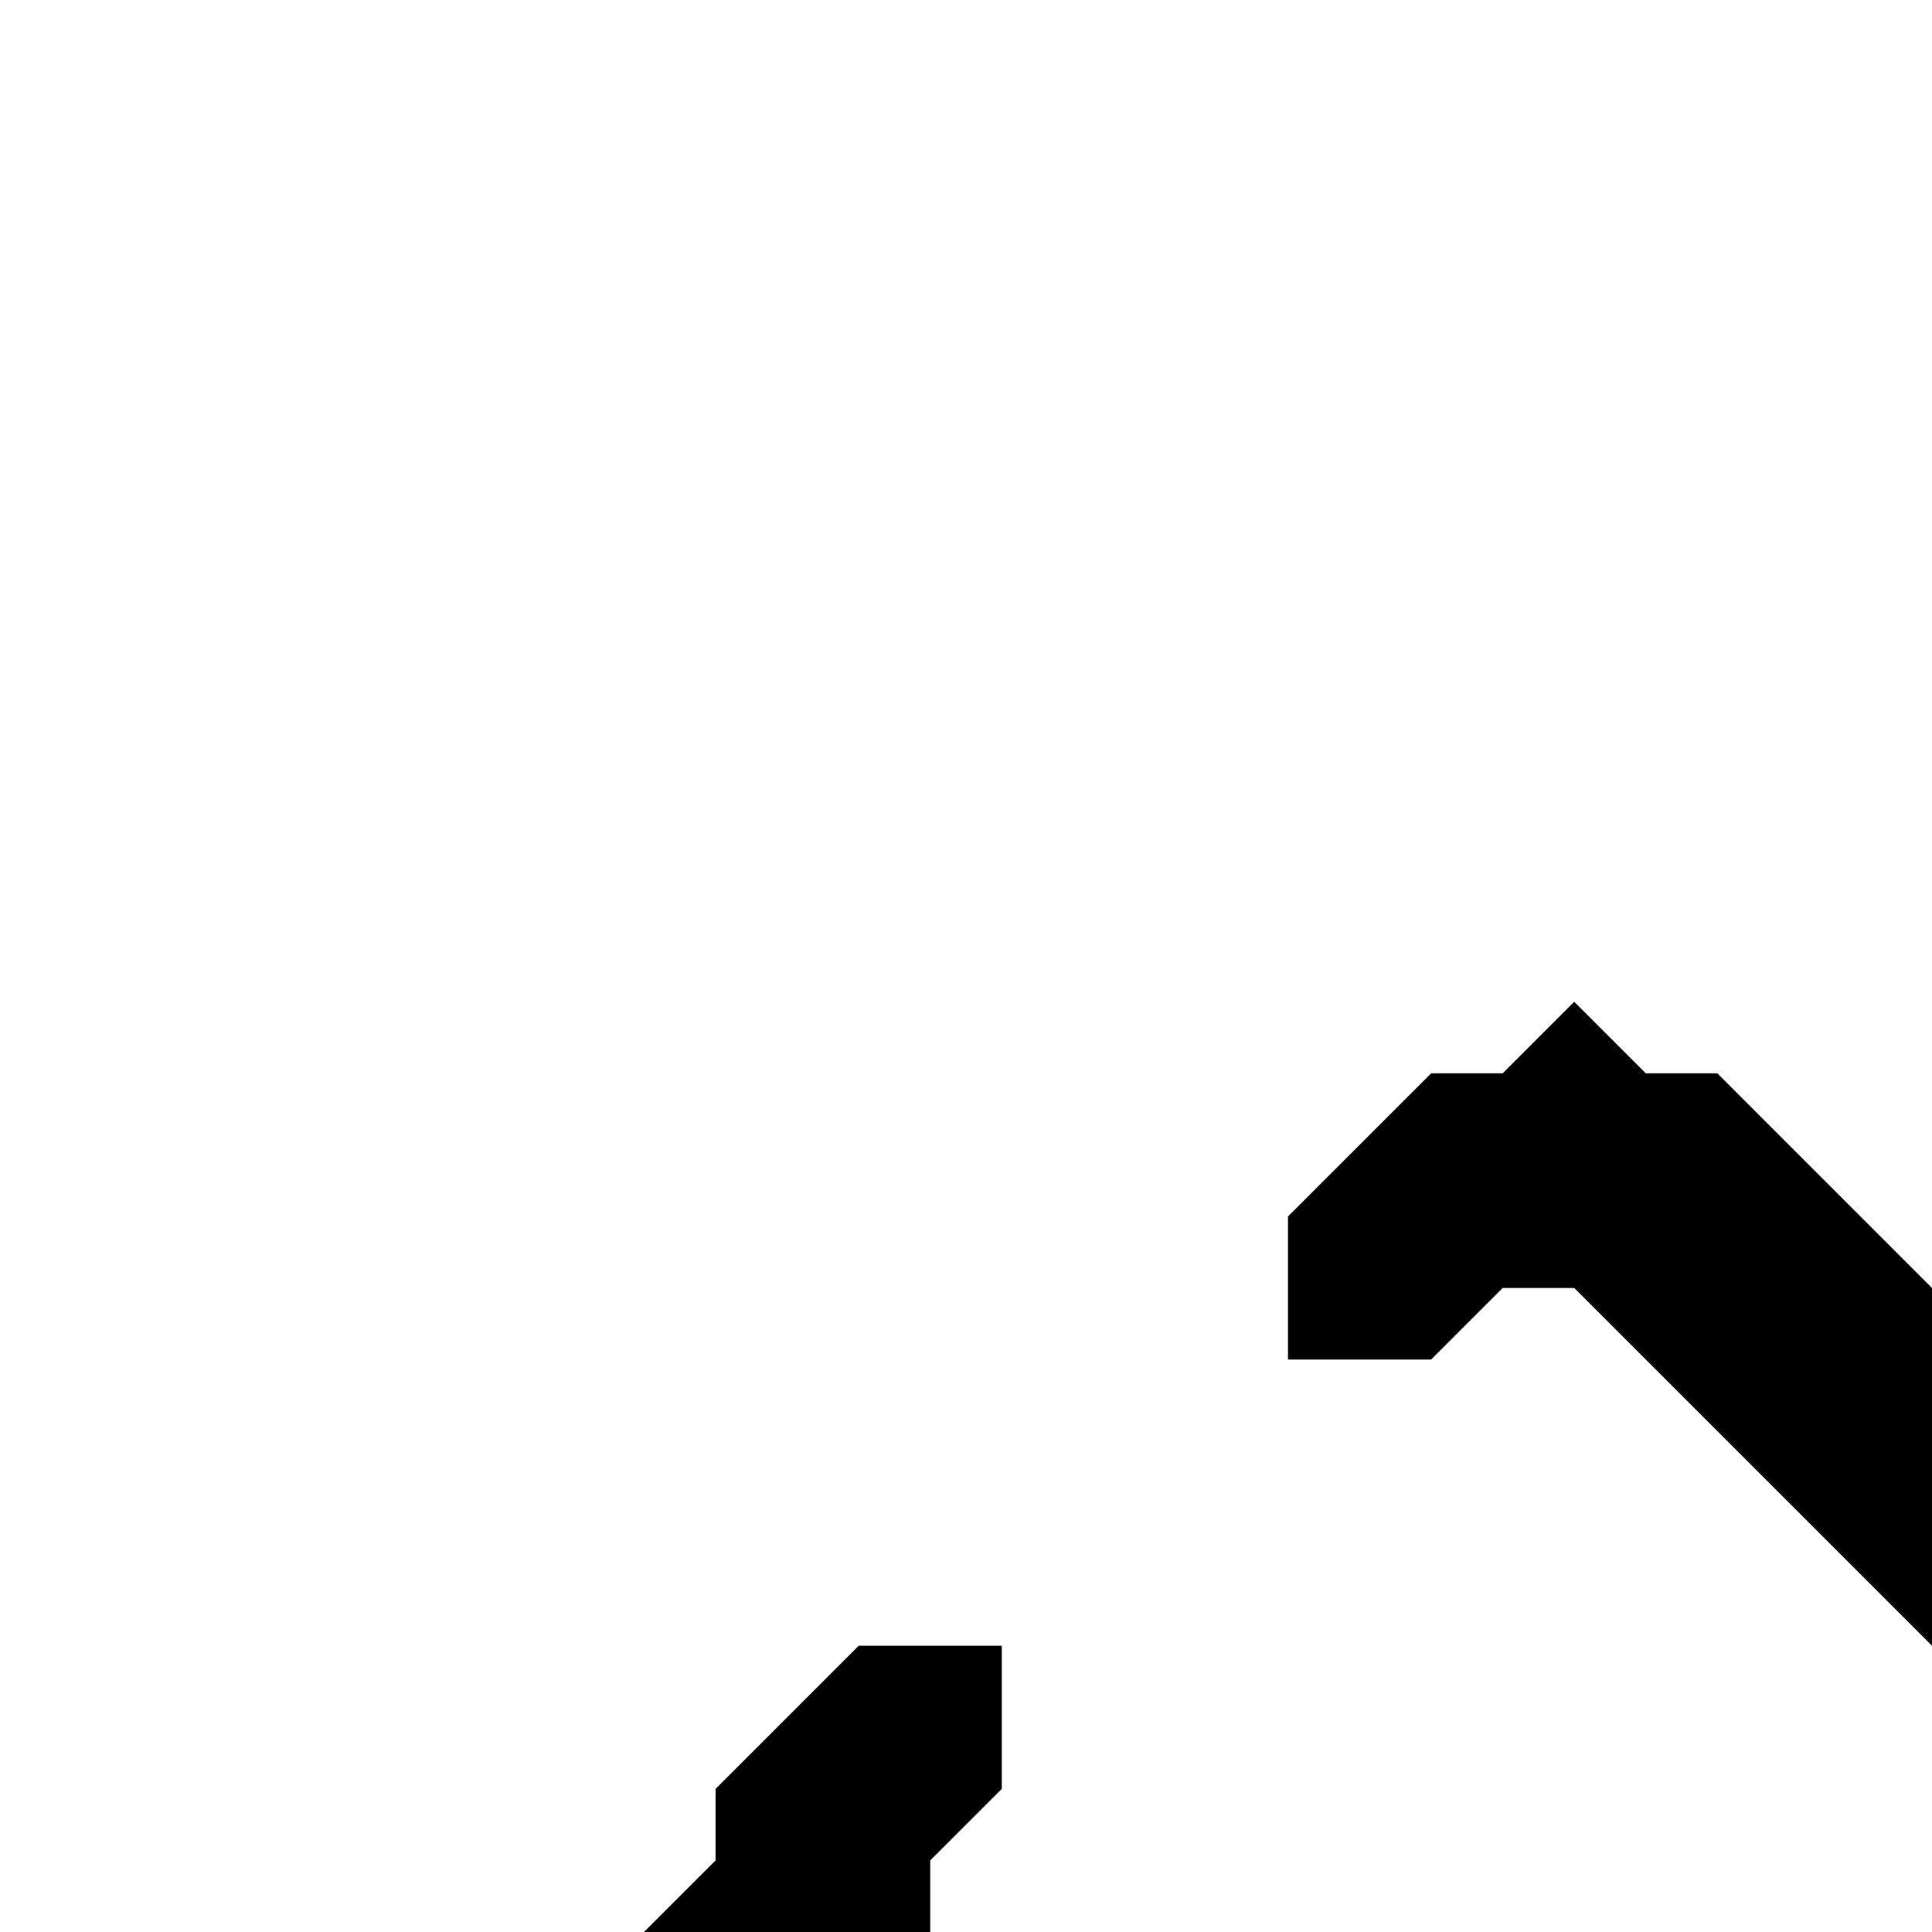
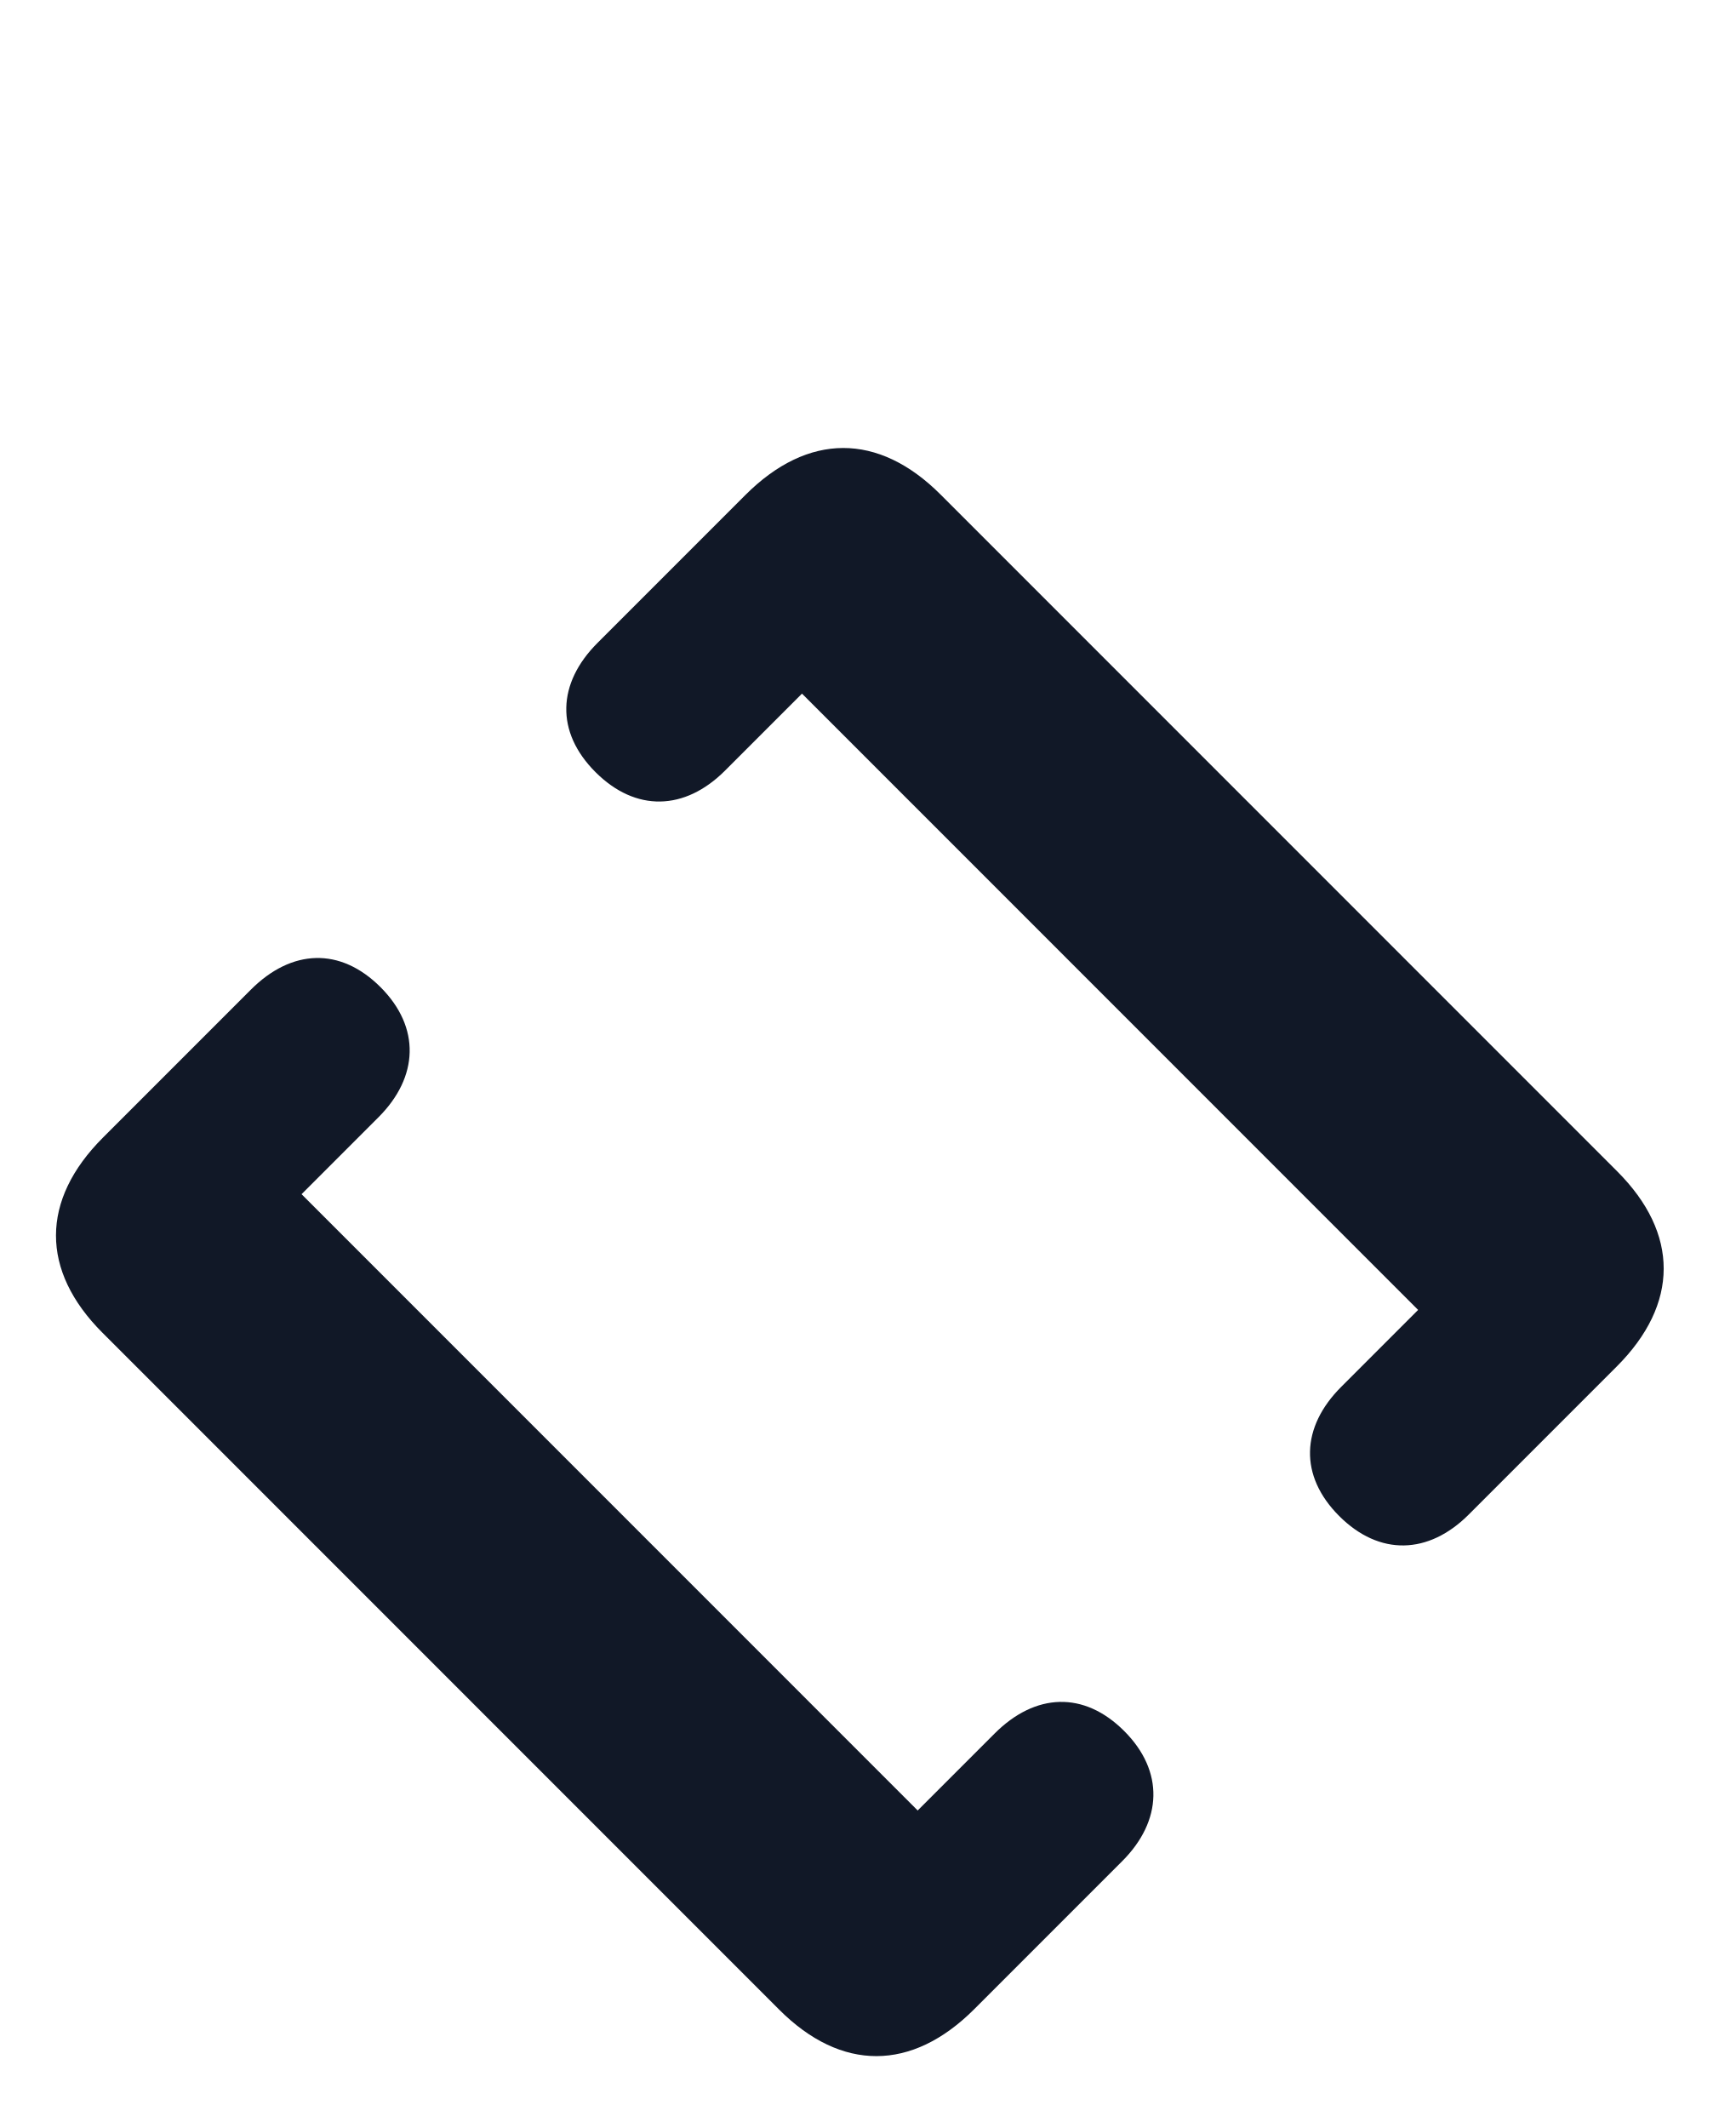
- <svg xmlns="http://www.w3.org/2000/svg" baseProfile="tiny" height="100%" version="1.2" width="100%">
-   <defs />
-   <path d="M 12,23 L 10,25 L 10,26 L 9,27 L 9,28 L 22,41 L 23,41 L 24,40 L 25,40 L 27,38 L 27,36 L 25,36 L 24,37 L 23,37 L 13,27 L 13,26 L 14,25 L 14,23 Z" fill="black" />
-   <path d="M 22,14 L 21,15 L 20,15 L 18,17 L 18,19 L 20,19 L 21,18 L 22,18 L 32,28 L 32,29 L 31,30 L 31,32 L 33,32 L 35,30 L 35,29 L 36,28 L 35,27 L 35,26 L 24,15 L 23,15 Z" fill="black" />
+ <svg xmlns="http://www.w3.org/2000/svg" width="93" height="114" viewBox="0 0 93 114" fill="none">
+   <path d="M52.207 107.632L60.135 99.704C62.29 97.549 62.396 94.889 60.241 92.734C58.086 90.579 55.479 90.685 53.297 92.867L49.174 96.99L16.159 63.975L20.282 59.852C22.437 57.697 22.544 55.036 20.389 52.882C18.234 50.727 15.627 50.833 13.445 53.015L5.517 60.943C2.165 64.295 2.165 68.072 5.491 71.398L41.751 107.658C45.077 110.984 48.855 110.984 52.207 107.632ZM86.632 73.207C89.984 69.855 89.984 66.077 86.659 62.752L50.398 26.491C47.072 23.165 43.295 23.165 39.943 26.517L32.015 34.445C29.86 36.6 29.753 39.207 31.908 41.362C34.063 43.517 36.697 43.437 38.852 41.282L42.975 37.159L75.99 70.174L71.867 74.298C69.712 76.452 69.606 79.059 71.76 81.215C73.915 83.369 76.549 83.29 78.704 81.135L86.632 73.207Z" fill="#111827" />
</svg>
